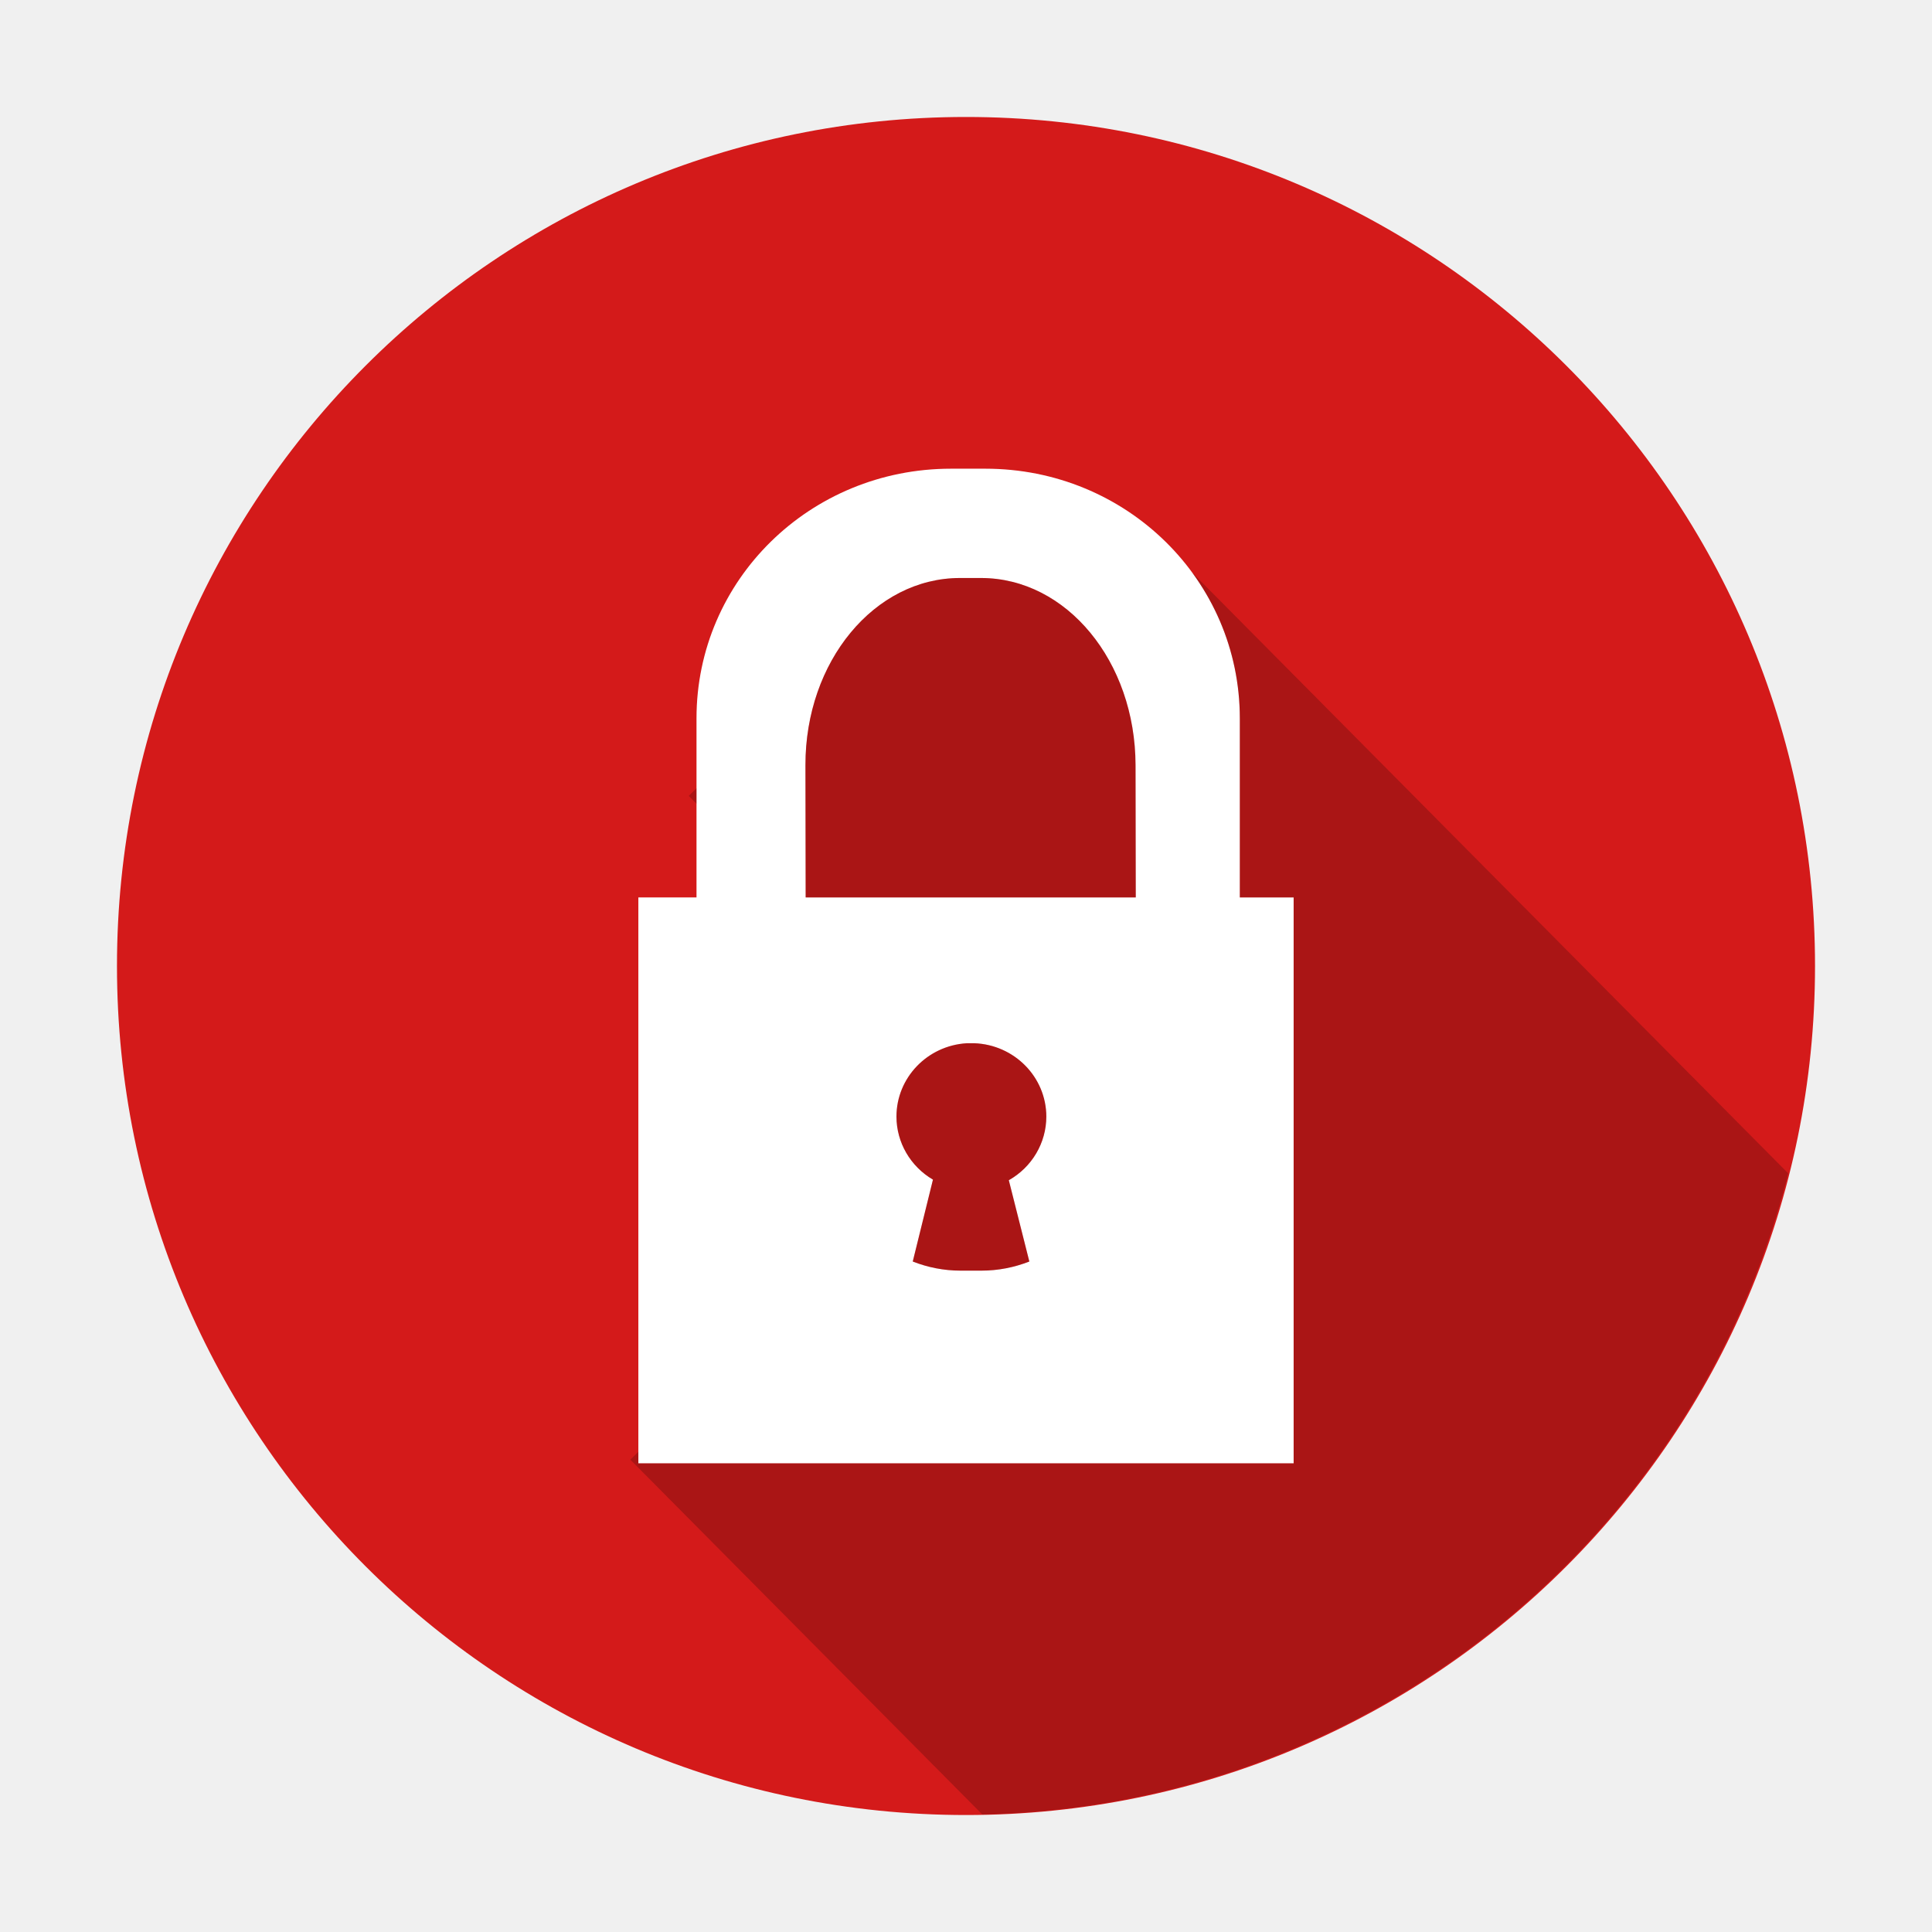
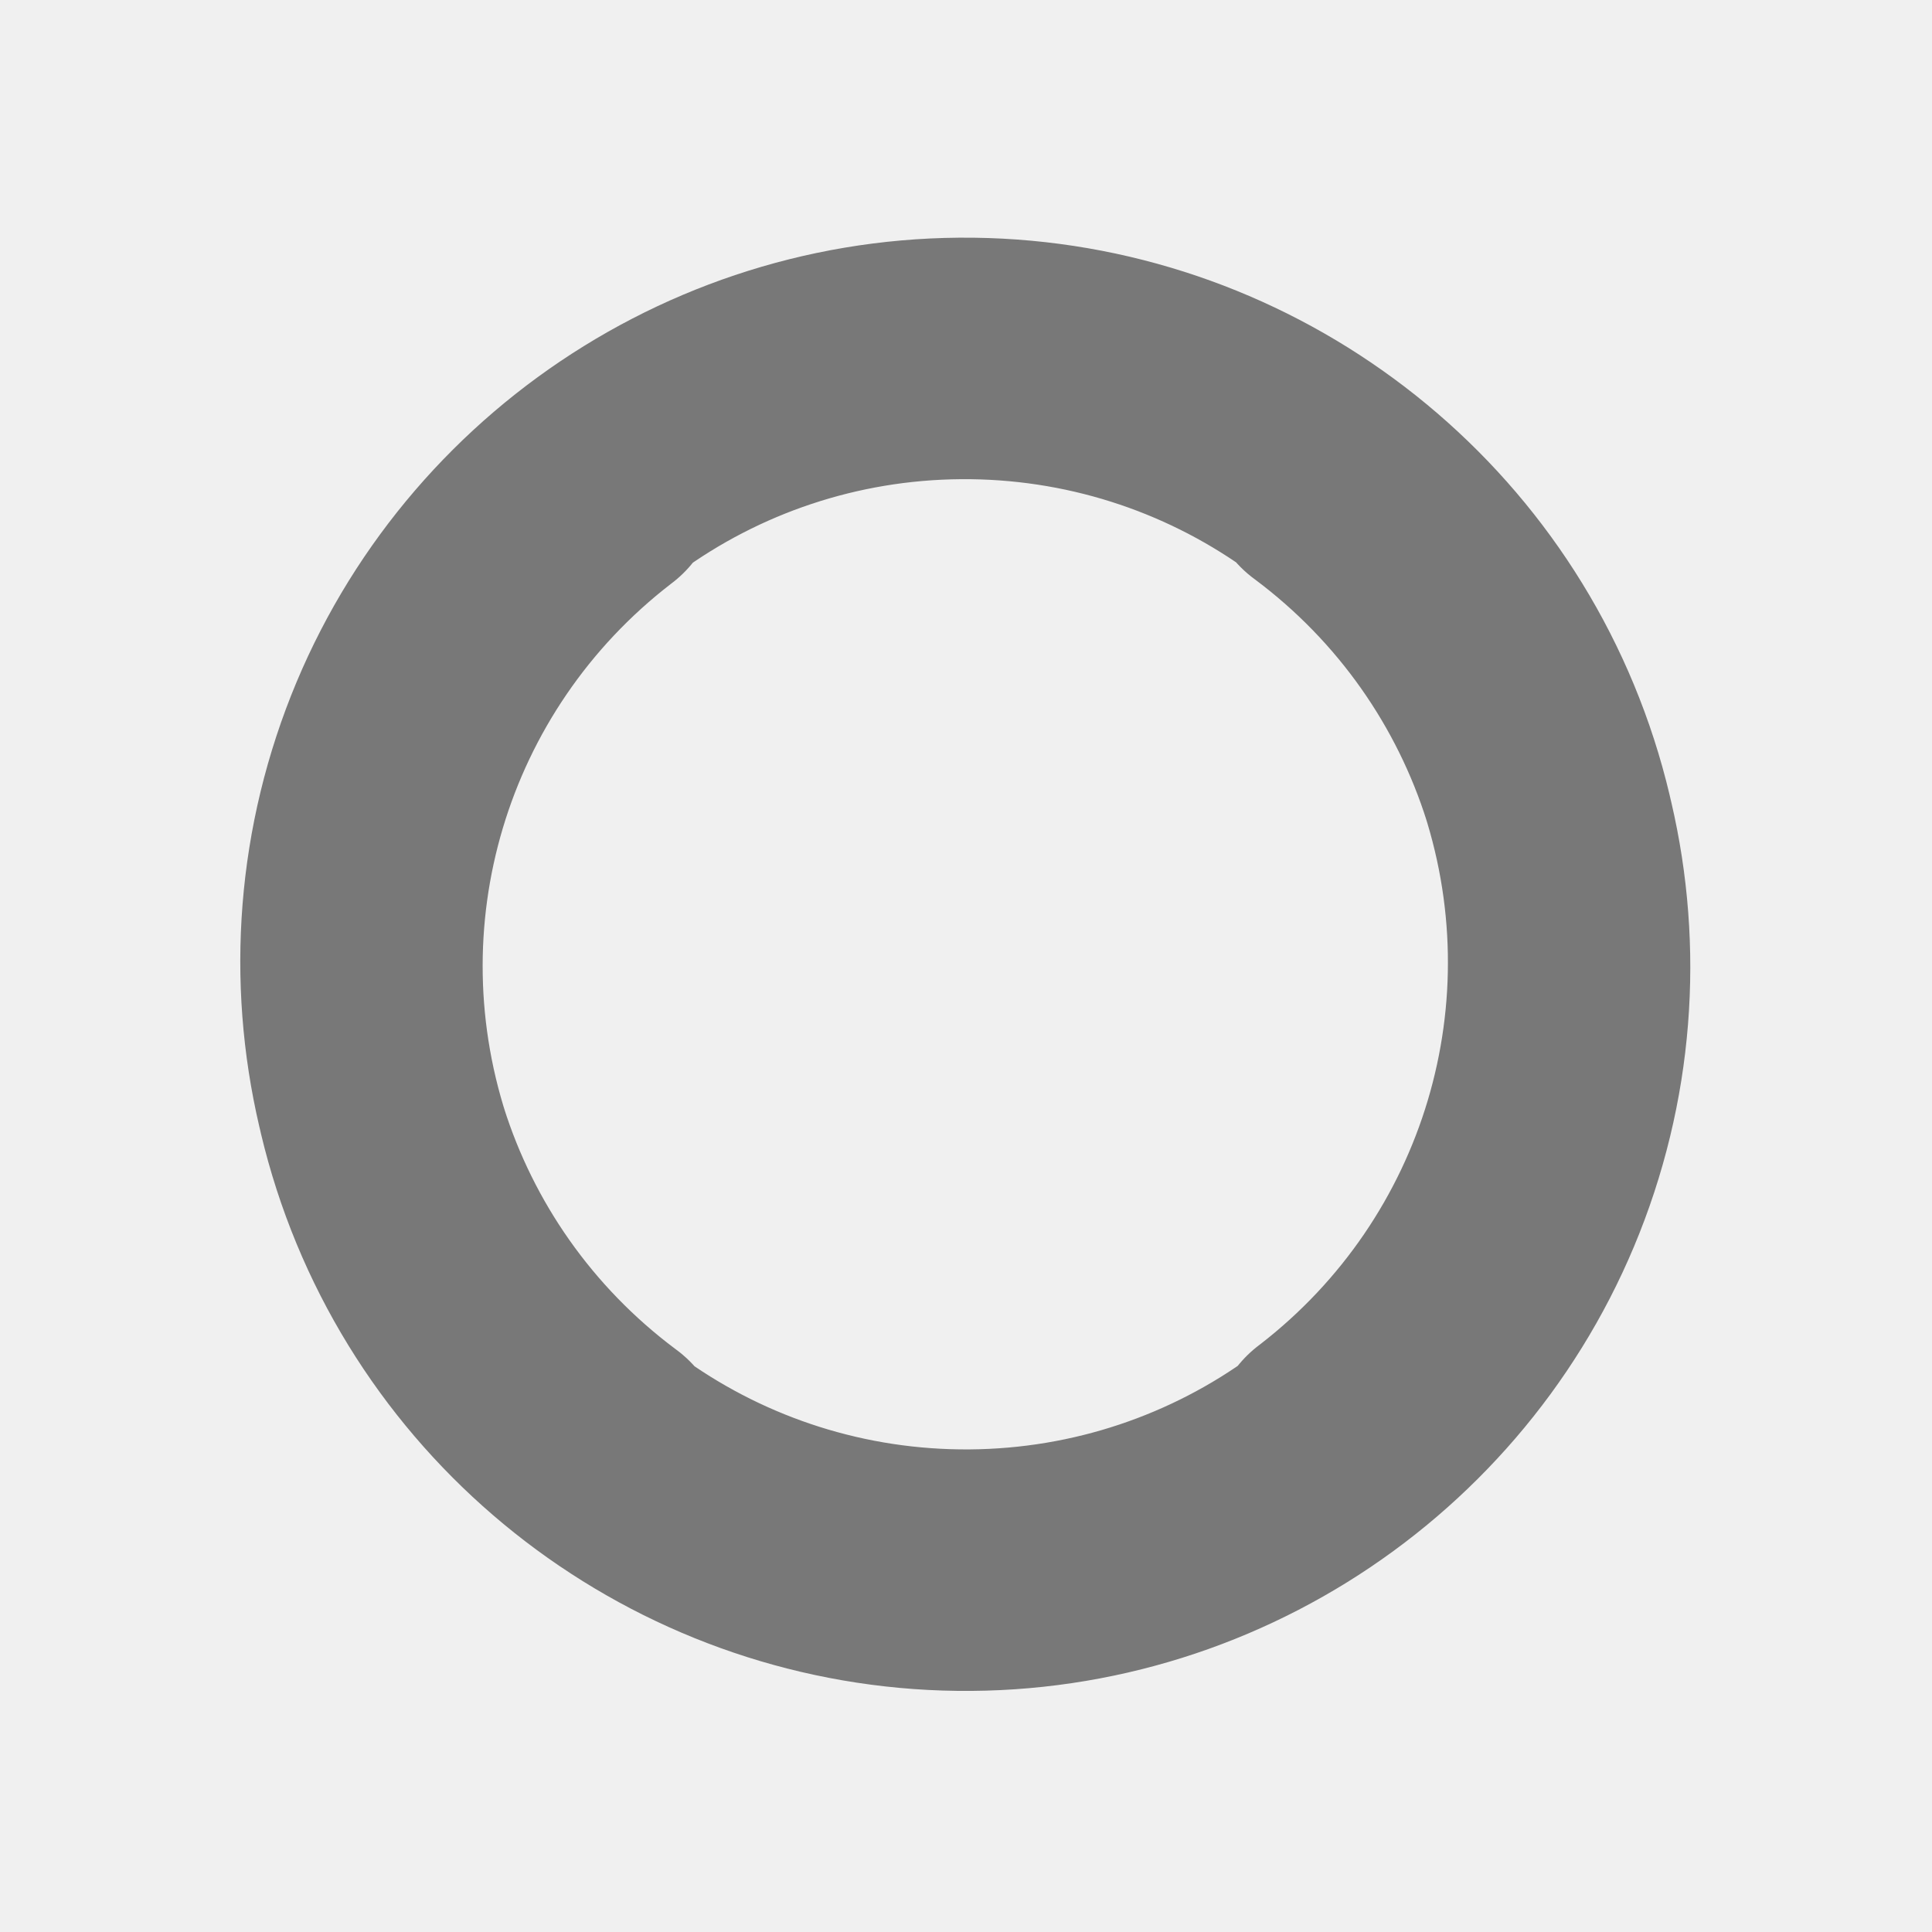
- <svg xmlns="http://www.w3.org/2000/svg" id="svg2" version="1.1" width="512" height="512" viewBox="0 0 512 512">
-   <defs id="defs6" />
-   <circle style="opacity:1;fill:#d41a1a;fill-opacity:1;fill-rule:evenodd;stroke:none;stroke-width:19.26;stroke-linecap:butt;stroke-linejoin:round;stroke-miterlimit:4;stroke-dasharray:none;stroke-dashoffset:0;stroke-opacity:1" id="path4139" cx="256" cy="256" r="225" />
-   <path style="opacity:1;fill:#ffffff;fill-opacity:1;fill-rule:evenodd;stroke:none;stroke-width:18.518;stroke-linecap:butt;stroke-linejoin:round;stroke-miterlimit:4;stroke-dasharray:none;stroke-dashoffset:0;stroke-opacity:1" d="m 251.999,124.21 c -37.35,0 -67.418,29.508 -67.418,66.162 l 0,47.449 -15.41,0 0,149.968 173.658,0 0,-149.968 -14.263,0 0,-47.449 c 0,-36.654 -30.068,-66.162 -67.418,-66.162 z m 2.413,28.966 5.556,0 c 22.691,0 40.916,22.129 40.961,49.617 l 0.058,35.028 -87.479,0 -0.058,-35.028 c -0.045,-27.488 18.27,-49.617 40.961,-49.617 z m 3.768,123.288 c 10.658,0.396 19.095,8.983 19.108,19.45 -0.009,6.957 -3.799,13.382 -9.941,16.857 l 5.44,21.546 c -3.991,1.561 -8.251,2.415 -12.679,2.415 l -5.556,0 c -4.427,0 -8.679,-0.855 -12.664,-2.415 l 5.356,-21.7 c -5.991,-3.512 -9.664,-9.854 -9.674,-16.703 0.004,-10.28 8.143,-18.79 18.597,-19.443 l 2.015,-0.007 z" id="rect4151" />
-   <path style="opacity:0.2;fill:#000000;fill-opacity:1;fill-rule:evenodd;stroke:none;stroke-width:15;stroke-linecap:butt;stroke-linejoin:round;stroke-miterlimit:4;stroke-dasharray:none;stroke-dashoffset:0;stroke-opacity:1" d="M 315.904 151.705 C 323.868 162.569 328.566 175.91 328.566 190.373 L 328.566 237.822 L 342.828 237.822 L 342.828 387.789 L 169.172 387.789 L 169.172 384.732 L 167.053 386.834 L 260.32 480.848 A 225 225 0 0 0 473.896 310.959 L 315.904 151.705 z M 254.412 153.176 C 231.721 153.176 213.406 175.305 213.451 202.793 L 213.51 237.822 L 300.988 237.822 L 300.93 202.793 C 300.884 175.305 282.66 153.176 259.969 153.176 L 254.412 153.176 z M 184.58 208.891 L 182.531 210.924 L 184.58 212.988 L 184.58 208.891 z M 258.18 276.465 L 256.164 276.471 C 245.71 277.124 237.572 285.634 237.568 295.914 C 237.578 302.763 241.251 309.105 247.242 312.617 L 241.887 334.318 C 245.872 335.878 250.124 336.732 254.551 336.732 L 260.107 336.732 C 264.536 336.732 268.794 335.879 272.785 334.318 L 267.346 312.771 C 273.488 309.297 277.278 302.872 277.287 295.914 C 277.274 285.447 268.838 276.861 258.18 276.465 z M 328.225 549.295 L 340.686 561.855 L 353.348 549.295 L 328.225 549.295 z " id="rect4178" />
+ <svg xmlns="http://www.w3.org/2000/svg" xmlns:ns1="http://www.openswatchbook.org/uri/2009/osb" height="16" id="svg7384" style="enable-background:new" version="1.1" width="16">
+   <defs id="defs7386">
+     <linearGradient id="linearGradient5606" ns1:paint="solid">
+       <stop id="stop5608" offset="0" style="stop-color:#000000;stop-opacity:1;" />
+     </linearGradient>
+   </defs>
+   <g id="layer12" style="display:inline" transform="translate(-325.0004,39.00336)">
+     <path id="path6796-1" style="color:#000000;font-style:normal;font-variant:normal;font-weight:normal;font-stretch:normal;font-size:medium;line-height:normal;font-family:sans-serif;text-indent:0;text-align:start;text-decoration:none;text-decoration-line:none;text-decoration-style:solid;text-decoration-color:#000000;letter-spacing:normal;word-spacing:normal;text-transform:none;direction:ltr;block-progression:tb;writing-mode:lr-tb;baseline-shift:baseline;text-anchor:start;white-space:normal;clip-rule:nonzero;display:inline;overflow:visible;visibility:visible;opacity:0.5;isolation:auto;mix-blend-mode:normal;color-interpolation:sRGB;color-interpolation-filters:linearRGB;solid-color:#000000;solid-opacity:1;fill:#000000;fill-opacity:1;fill-rule:nonzero;stroke:none;stroke-width:2;stroke-linecap:round;stroke-linejoin:round;stroke-miterlimit:4;stroke-dasharray:none;stroke-dashoffset:0;stroke-opacity:1;color-rendering:auto;image-rendering:auto;shape-rendering:auto;text-rendering:auto;enable-background:accumulate" d="m 330.05,-26.023 a 1,1 0 0 0 0.543,-1.809 c -1.378,-1.031 -1.941,-2.816 -1.404,-4.451 0.537,-1.635 2.049,-2.739 3.77,-2.752 1.721,-0.013 3.25,1.067 3.812,2.693 0.562,1.626 0.026,3.421 -1.336,4.473 a 1,1 0 1 0 1.223,1.582 c 2.035,-1.572 2.842,-4.278 2.002,-6.709 -0.84,-2.43 -3.145,-4.059 -5.717,-4.039 -2.572,0.02 -4.852,1.686 -5.654,4.129 -0.802,2.443 0.048,5.135 2.107,6.676 a 1,1 0 0 0 0.654,0.207 z m 5.889,-9.989 a 1,1 0 0 0 -0.543,1.809 c 1.378,1.031 1.941,2.816 1.404,4.451 -0.537,1.635 -2.049,2.739 -3.77,2.752 -1.721,0.013 -3.25,-1.067 -3.812,-2.693 -0.562,-1.626 -0.026,-3.421 1.336,-4.473 a 1,1 0 1 0 -1.223,-1.582 c -2.035,1.572 -2.842,4.278 -2.002,6.709 0.84,2.43 3.145,4.059 5.717,4.039 2.572,-0.02 4.852,-1.686 5.654,-4.129 0.802,-2.443 -0.048,-5.135 -2.107,-6.676 a 1,1 0 0 0 -0.654,-0.207 z" />
+   </g>
</svg>
